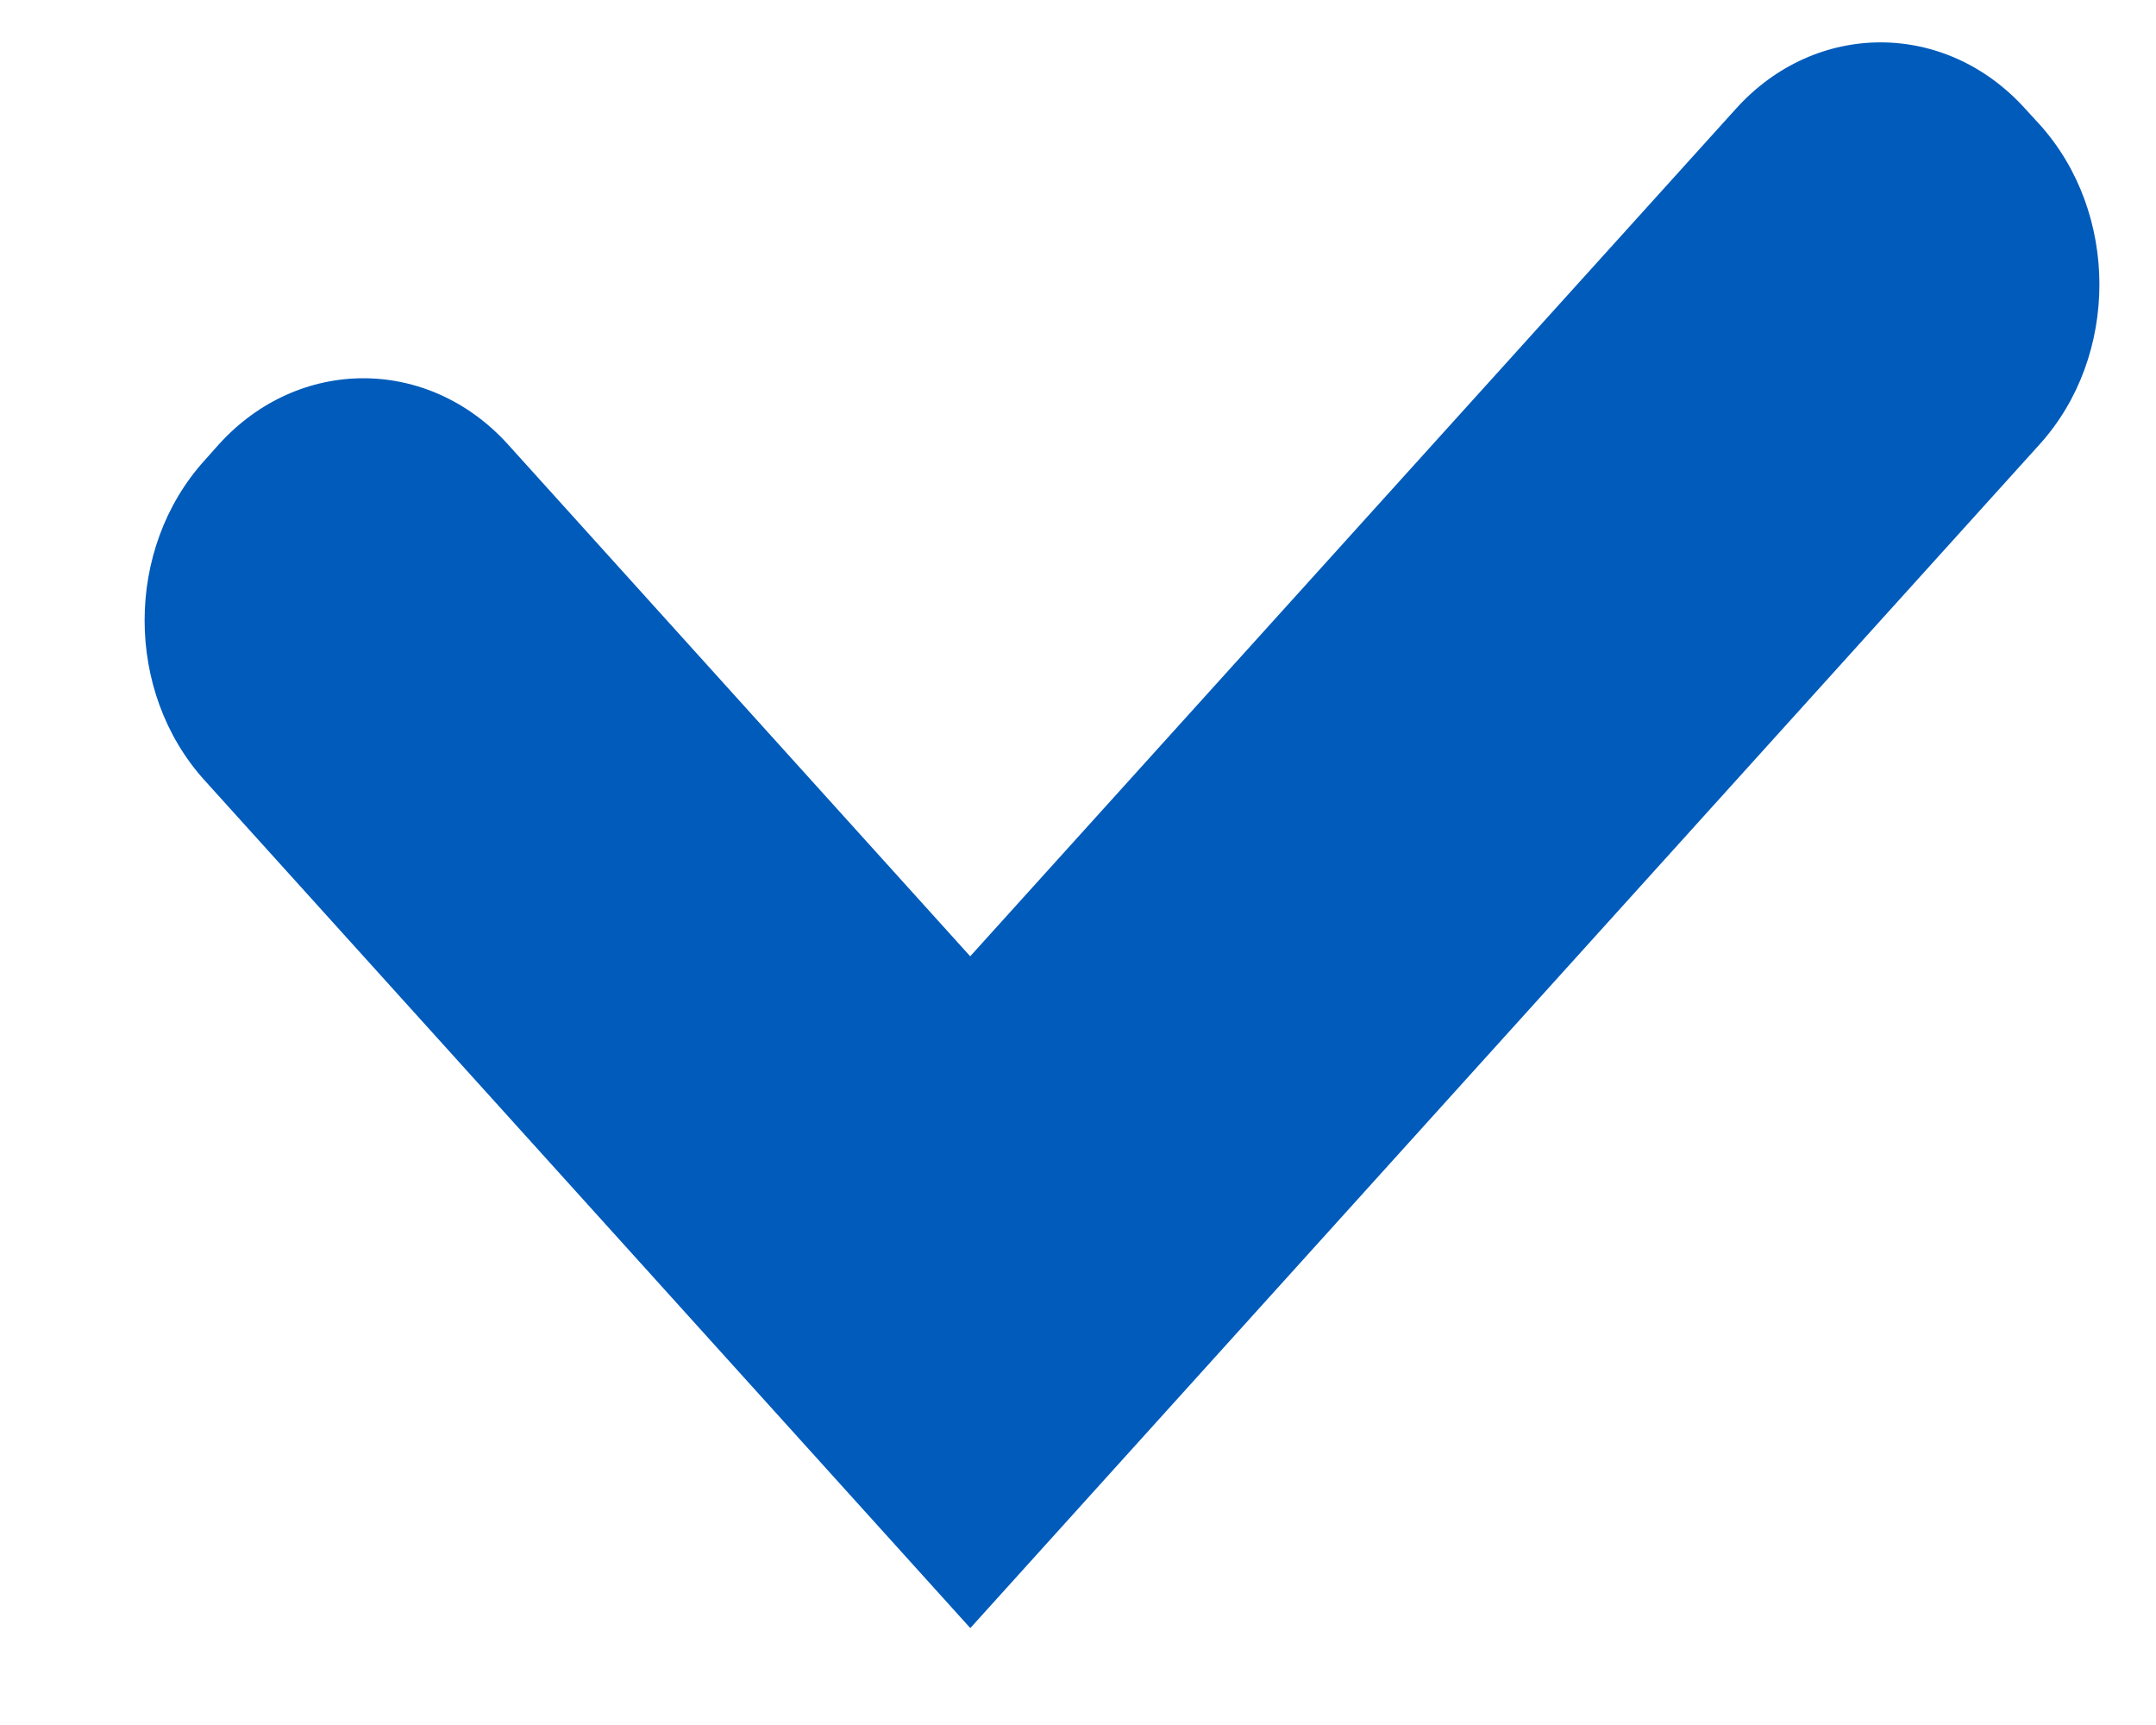
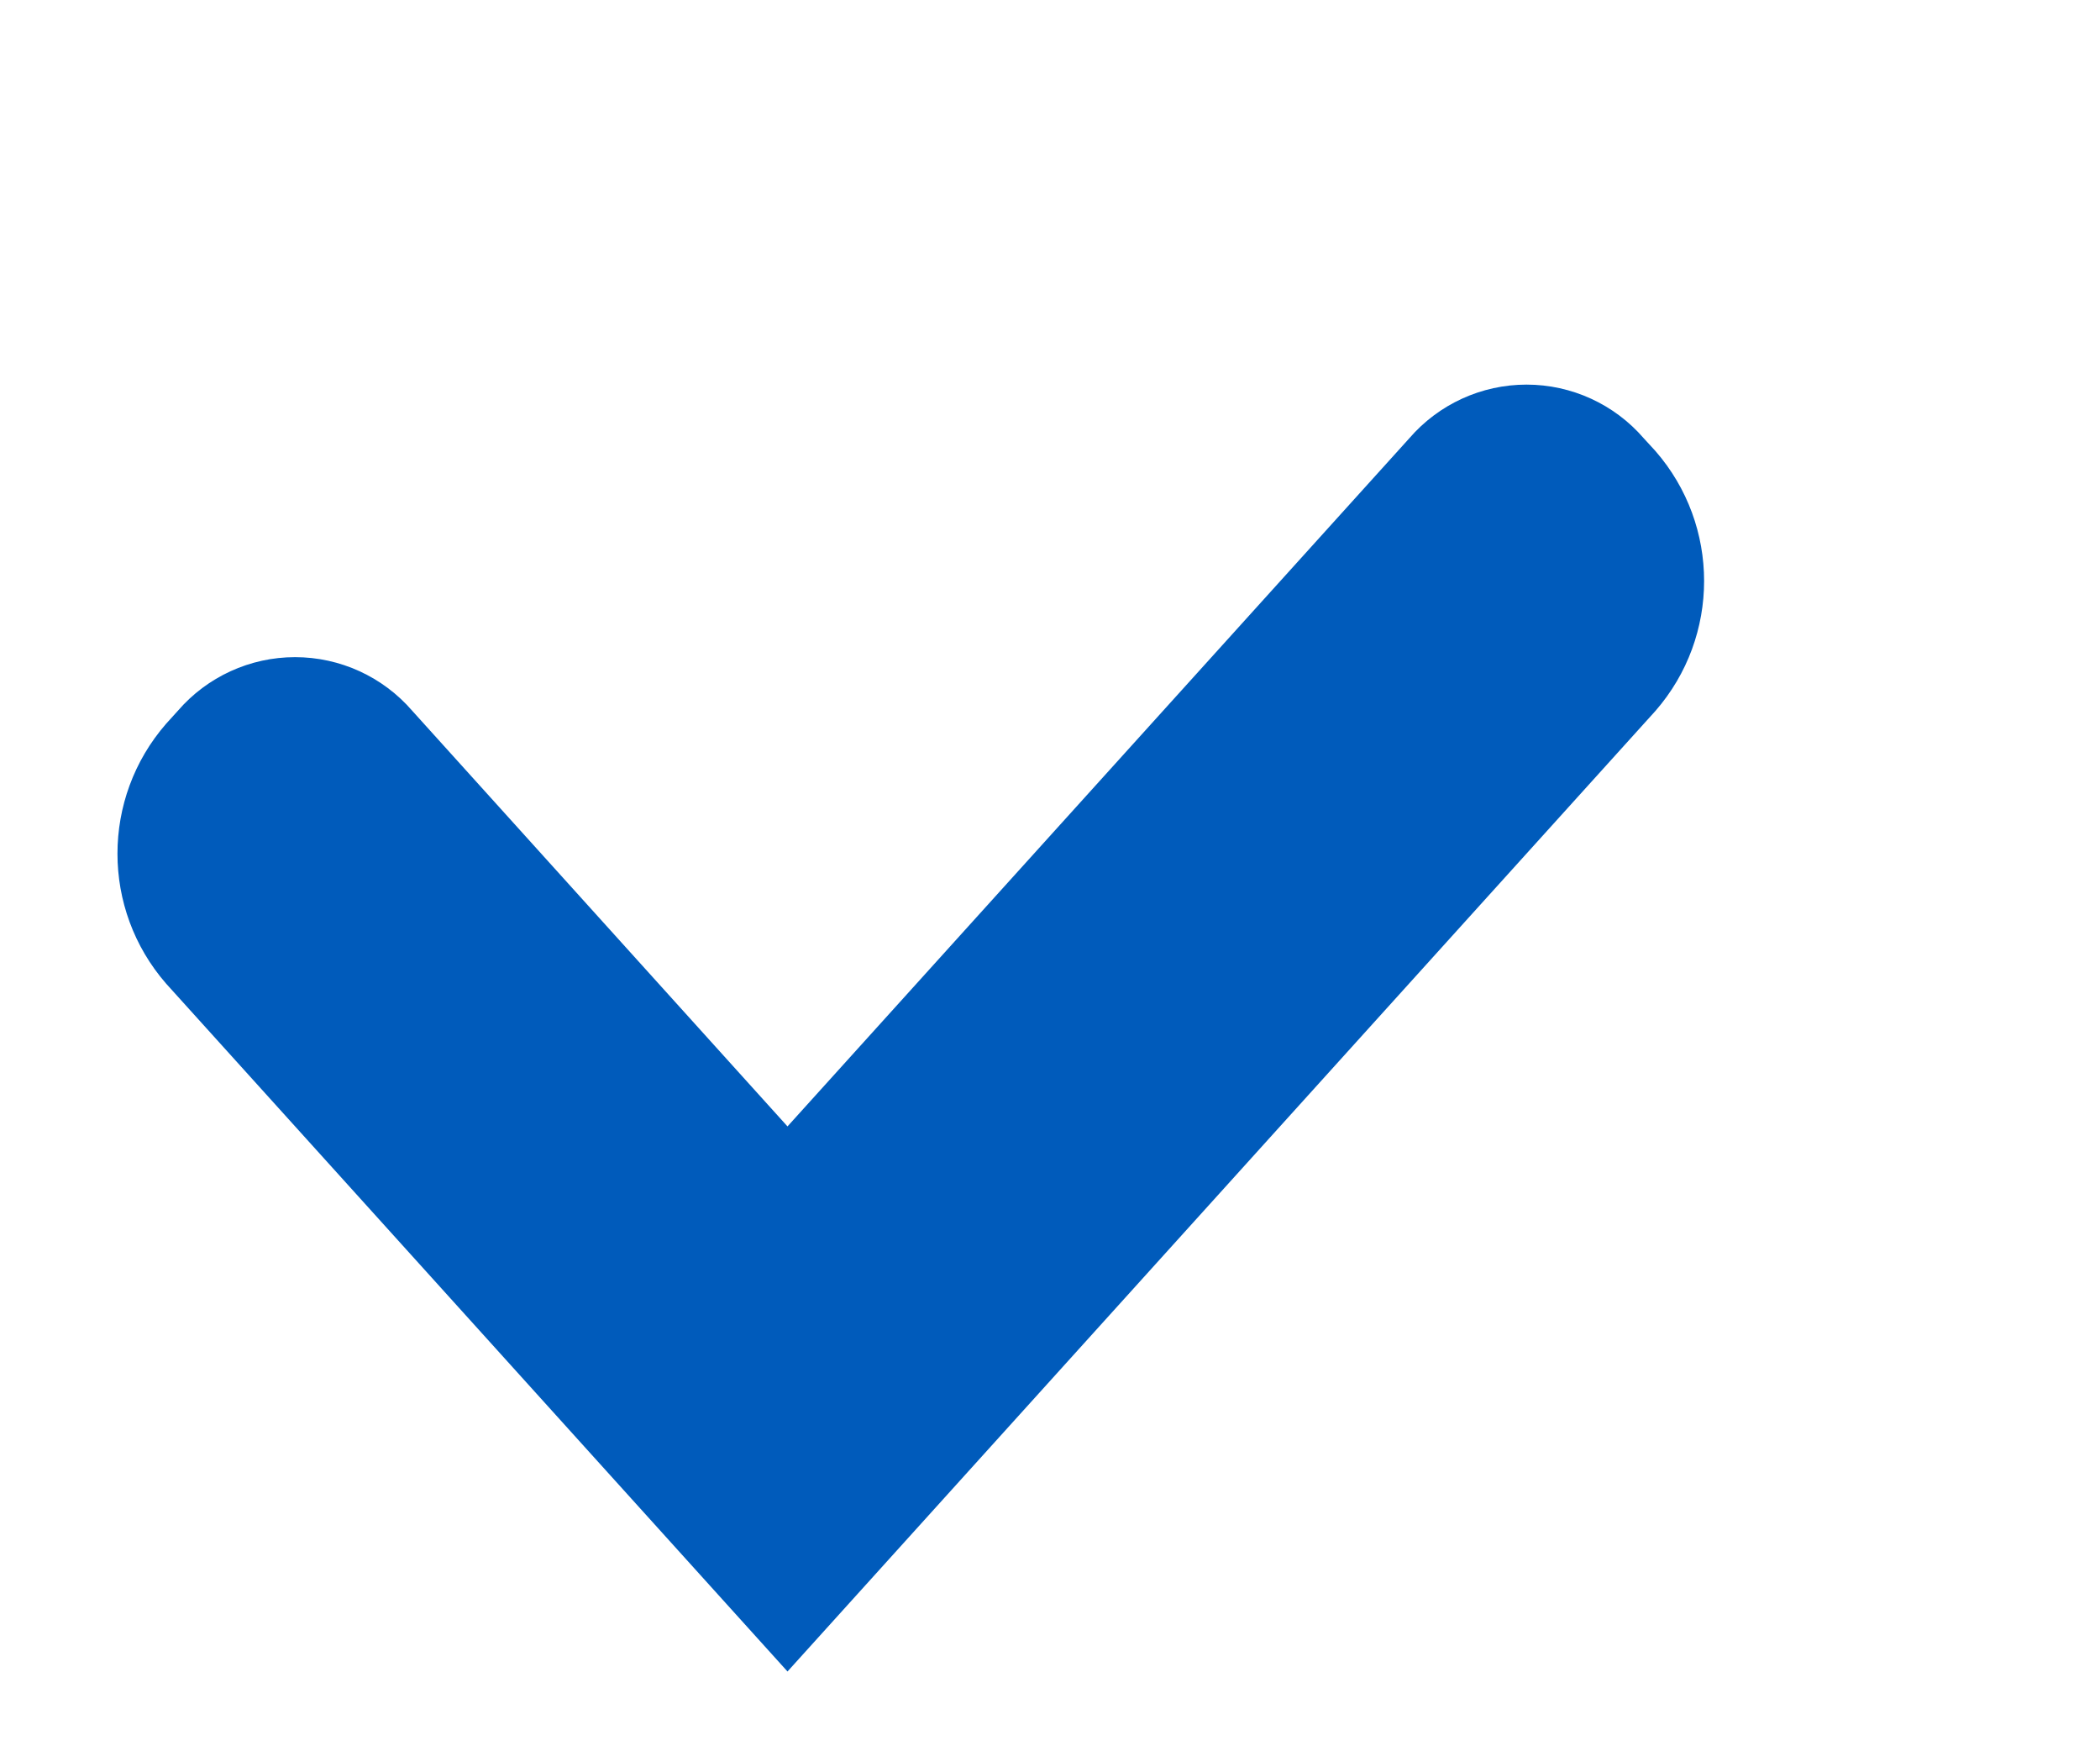
- <svg xmlns="http://www.w3.org/2000/svg" width="10" height="8" viewBox="0 0 10 8">
-   <path fill-rule="evenodd" clip-rule="evenodd" d="M9.46 2.061C9.83 1.652 9.83 0.987 9.46 0.577L9.393 0.504C9.023 0.094 8.422 0.094 8.052 0.504L4.5 4.435L2.356 2.061C1.986 1.652 1.385 1.652 1.015 2.061L0.949 2.135C0.578 2.545 0.578 3.209 0.949 3.619L4.5 7.55L4.5 7.55L4.501 7.55L9.46 2.061Z" fill="#005BBB" />
+ <svg xmlns="http://www.w3.org/2000/svg" width="12" height="10" viewBox="0 0 12 6">
+   <path fill-rule="evenodd" clip-rule="evenodd" d="M9.46 2.061a1.13 1.13 0 000-1.484L9.393.504a.885.885 0 00-1.34 0L4.5 4.435 2.356 2.061a.885.885 0 00-1.34 0l-.067.074a1.13 1.13 0 000 1.484L4.5 7.549l4.96-5.488z" fill="#005BBB" />
</svg>
